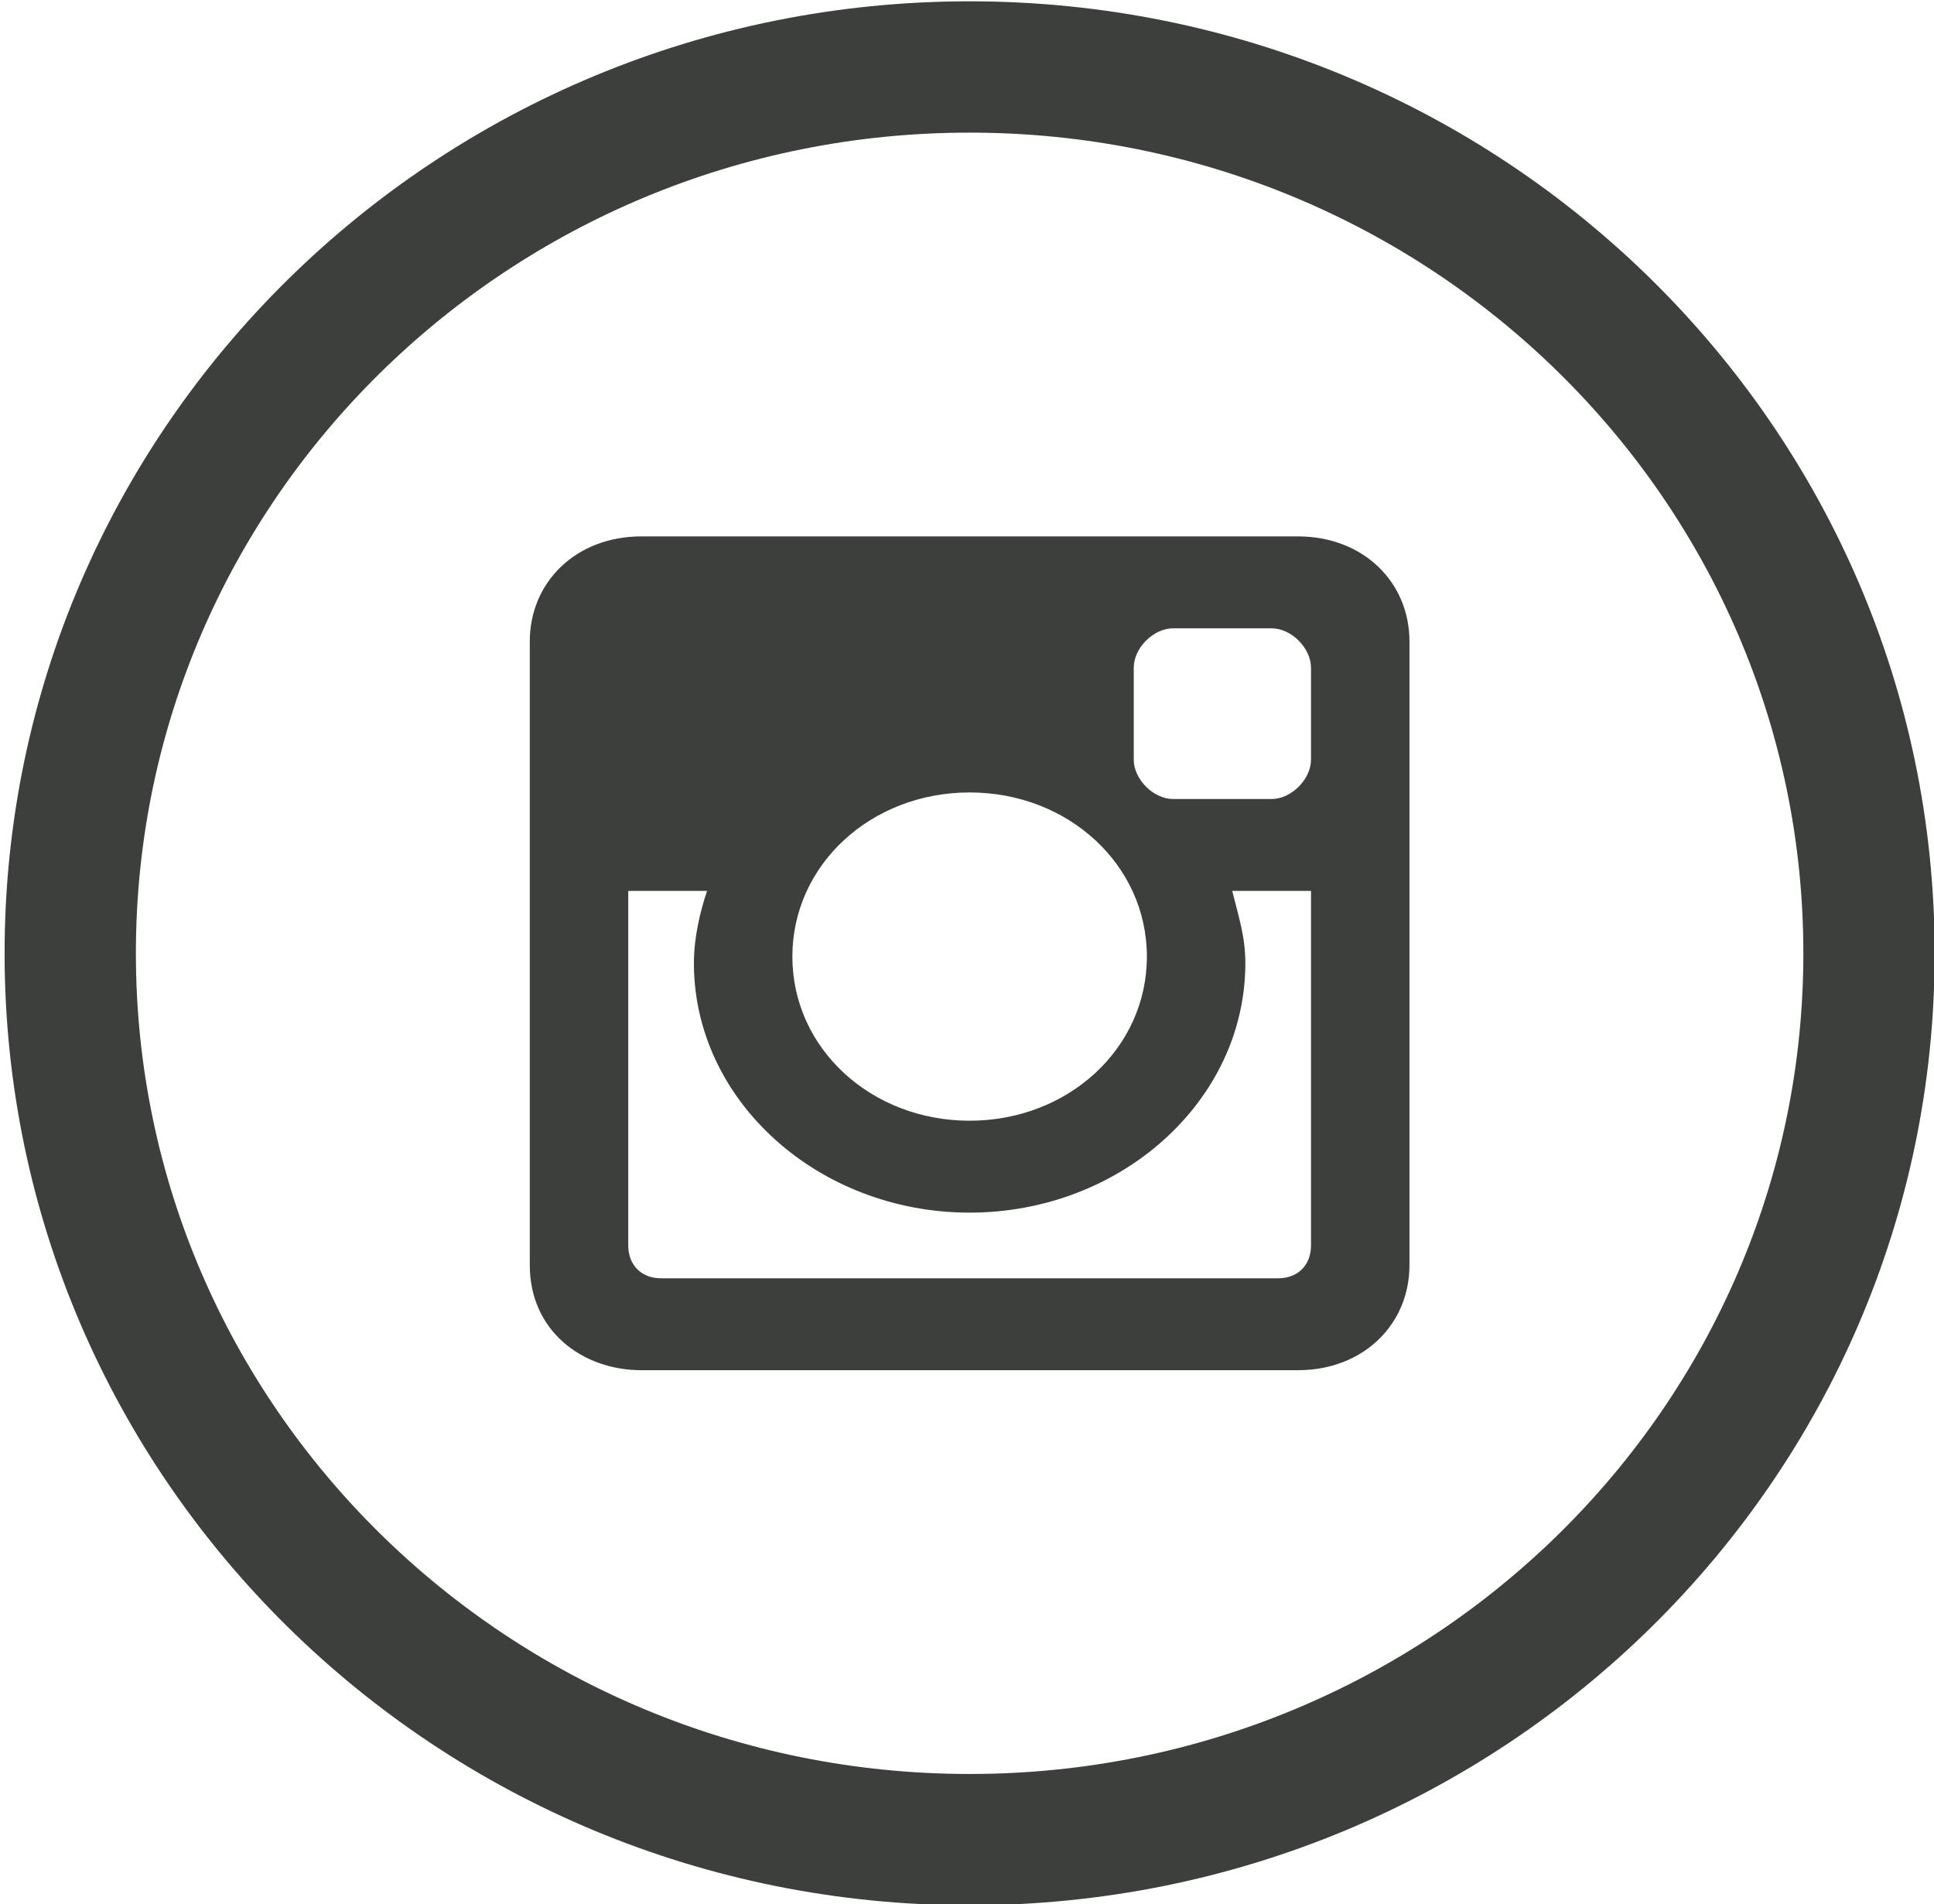
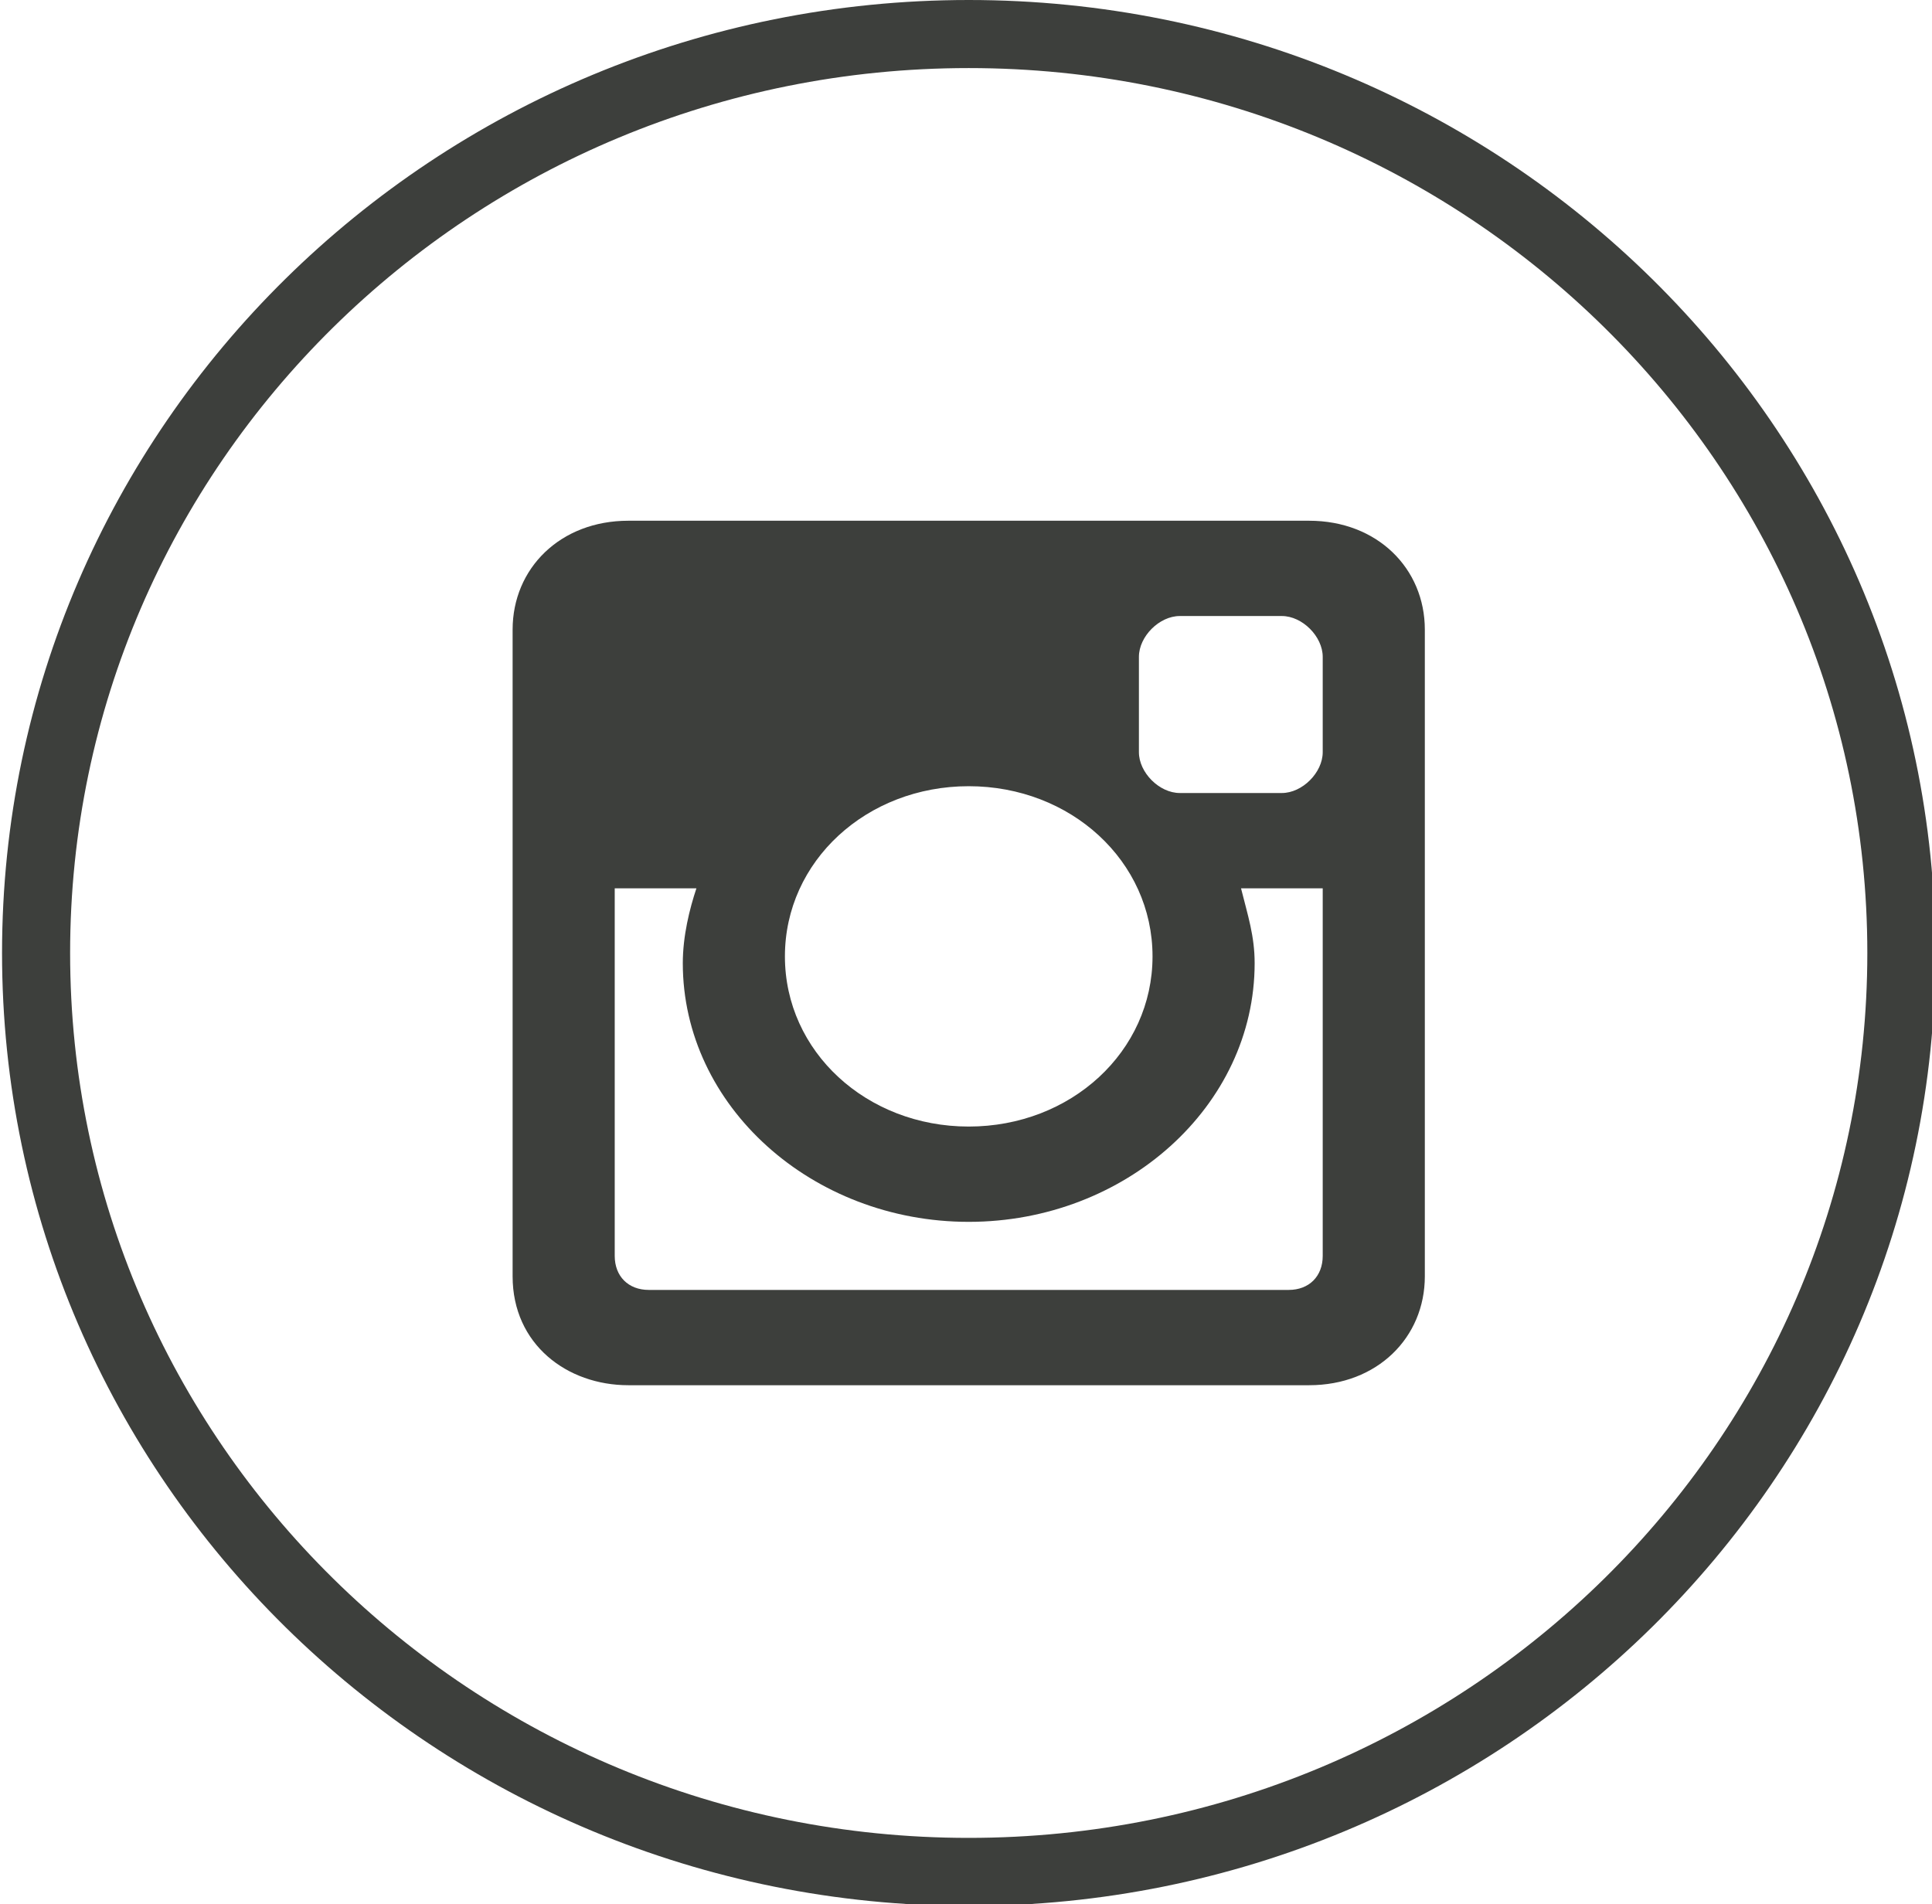
- <svg xmlns="http://www.w3.org/2000/svg" version="1.1" id="Слой_1" x="0px" y="0px" viewBox="0 0 29.46 29" style="enable-background:new 0 0 29.46 29;" xml:space="preserve">
+ <svg xmlns="http://www.w3.org/2000/svg" version="1.1" id="Слой_1" x="0px" y="0px" viewBox="0 0 28.38 27.96" style="enable-background:new 0 0 28.38 27.96;" xml:space="preserve">
  <style type="text/css">
	.st0{enable-background:new    ;}
- 	.st1{fill:none;stroke:#3D3F3C;stroke-width:2;stroke-miterlimit:100;}
+ 	.st1{fill:none;stroke:#3D3F3C;stroke-miterlimit:100;}
	.st2{fill:#3D3F3C;}
</style>
  <g id="Ellipse_2_copy_2_1_" class="st0">
    <g id="Ellipse_2_copy_2">
      <g>
-         <ellipse class="st1" cx="14.77" cy="14.52" rx="13.7" ry="13.5" />
+         <ellipse class="st1" cx="14.23" cy="14" rx="13.7" ry="13.5" />
      </g>
    </g>
  </g>
  <g id="Instagram_Social_Network_Logo_Of_Photo_Camera_1_" class="st0">
    <g id="Instagram_Social_Network_Logo_Of_Photo_Camera">
      <g>
-         <path class="st2" d="M19.77,8.17h-10c-1,0-1.7,0.7-1.7,1.6v9.5c0,1,0.8,1.6,1.7,1.6h10c1,0,1.7-0.7,1.7-1.6v-9.5     C21.47,8.87,20.77,8.17,19.77,8.17z M17.27,10.17c0-0.3,0.3-0.6,0.6-0.6h1.5c0.3,0,0.6,0.3,0.6,0.6v1.4c0,0.3-0.3,0.6-0.6,0.6     h-1.5c-0.3,0-0.6-0.3-0.6-0.6V10.17z M14.77,12.07c1.5,0,2.7,1.1,2.7,2.5s-1.2,2.5-2.7,2.5s-2.7-1.1-2.7-2.5     S13.27,12.07,14.77,12.07z M19.97,18.97c0,0.3-0.2,0.5-0.5,0.5h-9.4c-0.3,0-0.5-0.2-0.5-0.5v-5.4h1.2c-0.1,0.3-0.2,0.7-0.2,1.1     c0,2.1,1.9,3.8,4.2,3.8s4.2-1.7,4.2-3.8c0-0.4-0.1-0.7-0.2-1.1h1.2V18.97z" />
+         <path class="st2" d="M19.23,7.65h-10c-1,0-1.7,0.7-1.7,1.6v9.5c0,1,0.8,1.6,1.7,1.6h10c1,0,1.7-0.7,1.7-1.6v-9.5     C20.93,8.35,20.23,7.65,19.23,7.65z M16.73,9.65c0-0.3,0.3-0.6,0.6-0.6h1.5c0.3,0,0.6,0.3,0.6,0.6v1.4c0,0.3-0.3,0.6-0.6,0.6     h-1.5c-0.3,0-0.6-0.3-0.6-0.6V9.65z M14.23,11.55c1.5,0,2.7,1.1,2.7,2.5s-1.2,2.5-2.7,2.5s-2.7-1.1-2.7-2.5     S12.73,11.55,14.23,11.55z M19.43,18.45c0,0.3-0.2,0.5-0.5,0.5h-9.4c-0.3,0-0.5-0.2-0.5-0.5v-5.4h1.2c-0.1,0.3-0.2,0.7-0.2,1.1     c0,2.1,1.9,3.8,4.2,3.8s4.2-1.7,4.2-3.8c0-0.4-0.1-0.7-0.2-1.1h1.2V18.45z" />
      </g>
    </g>
  </g>
</svg>
